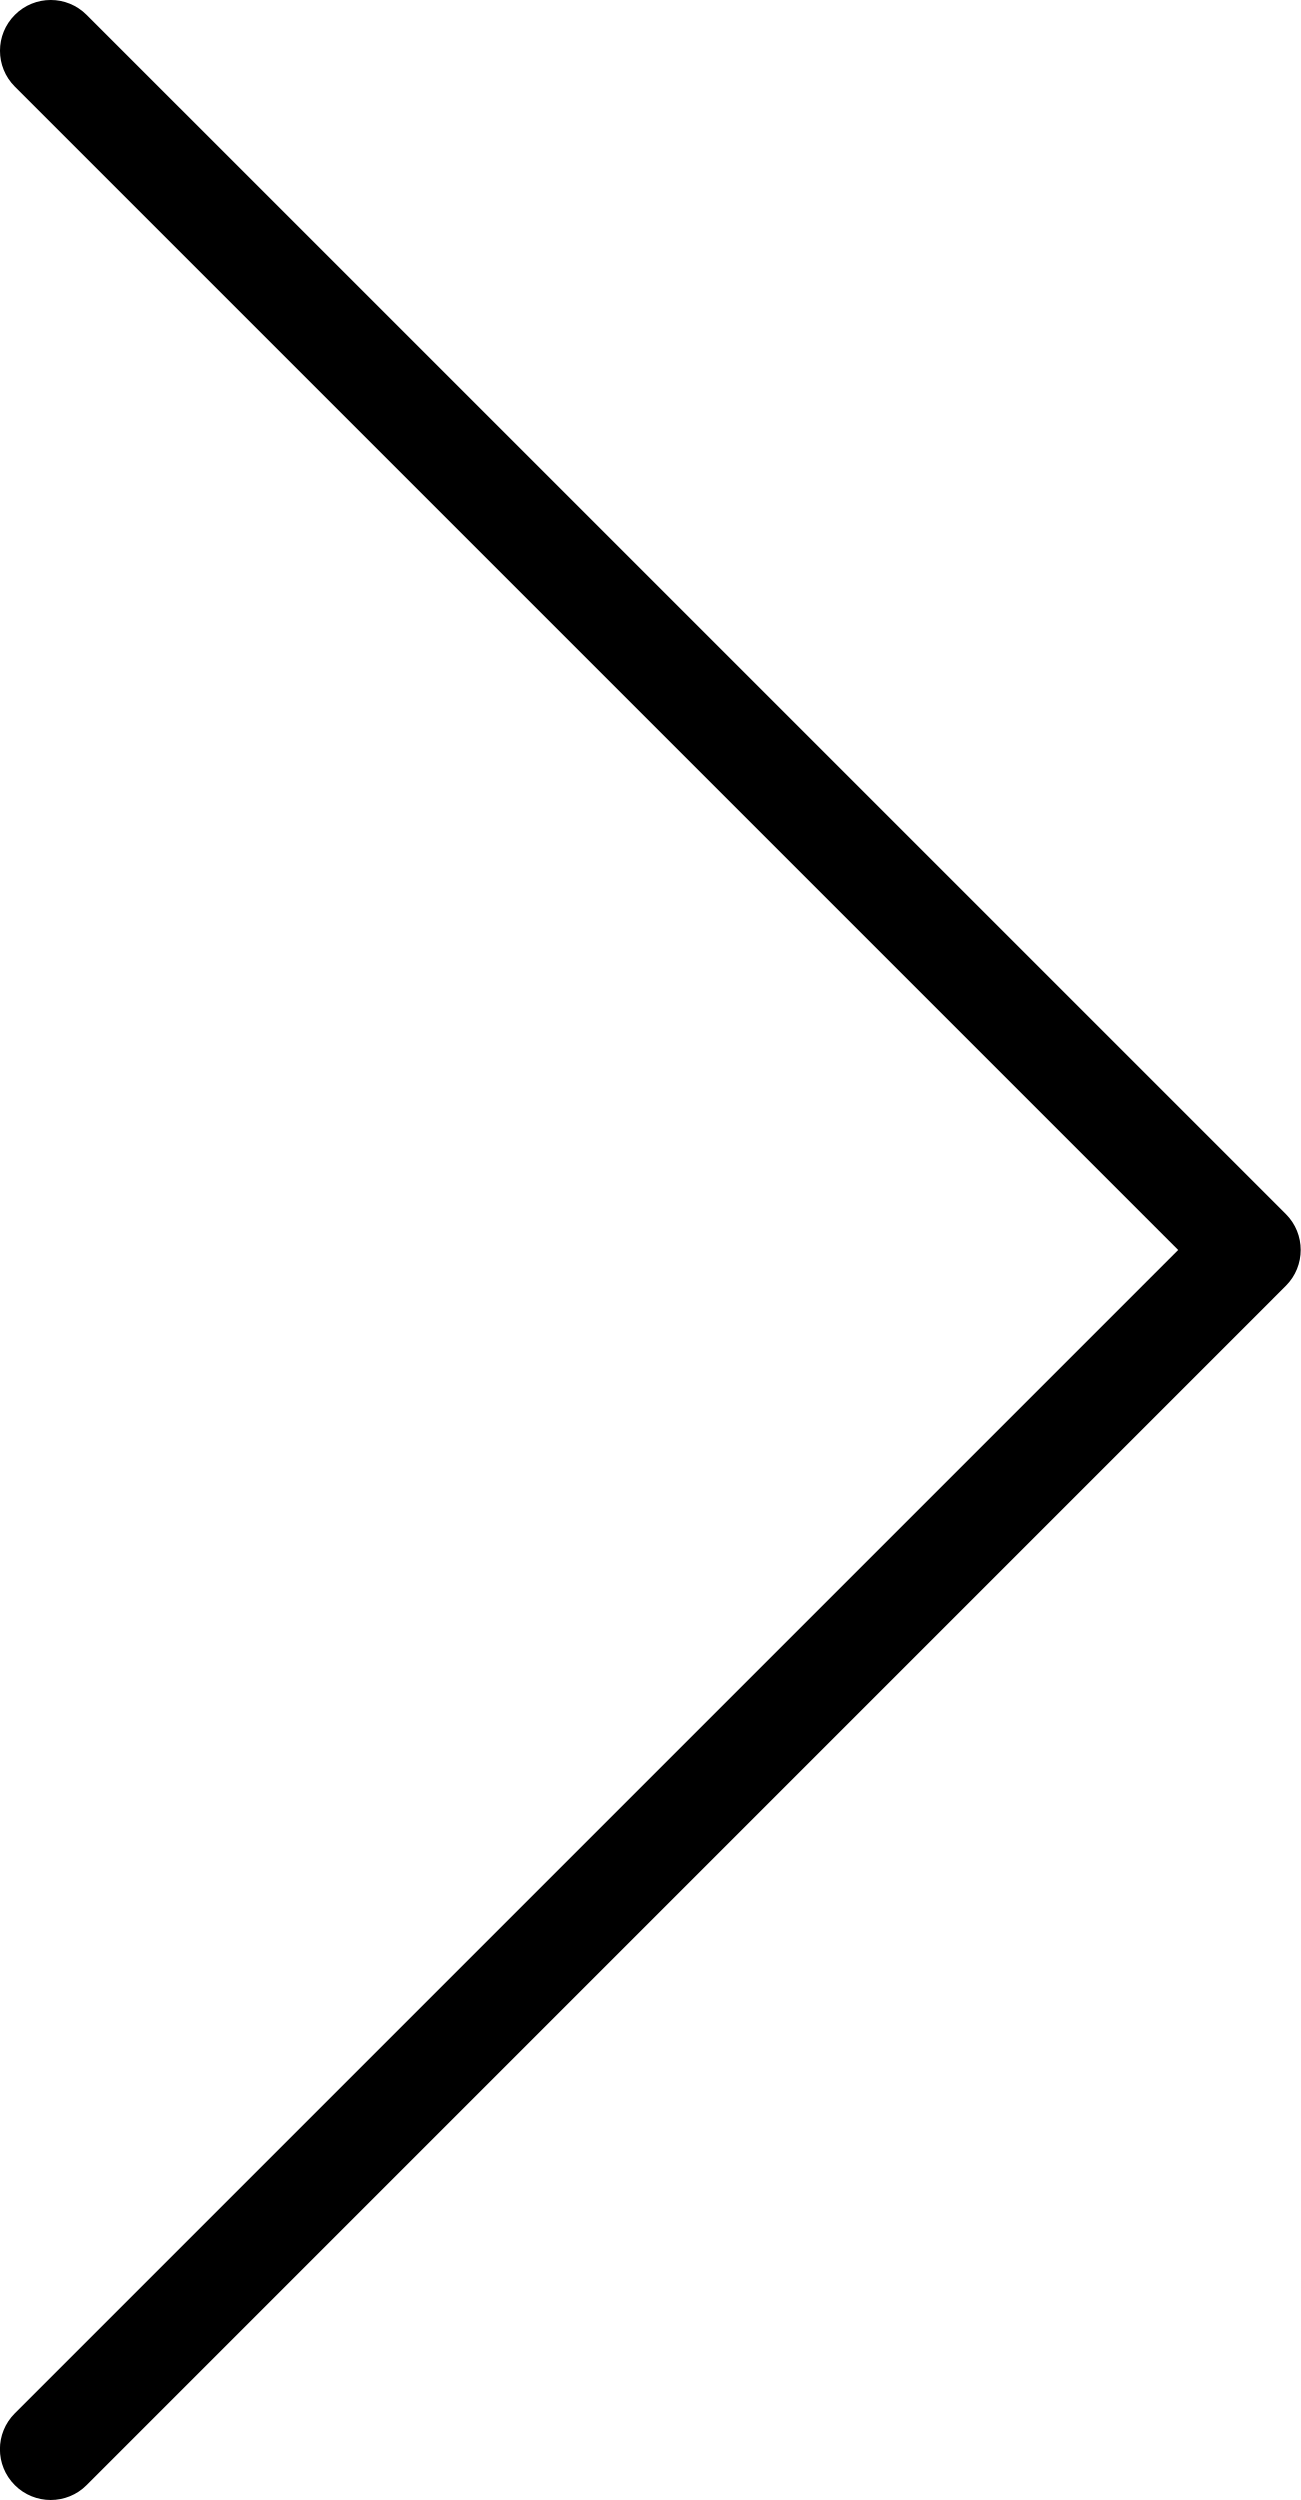
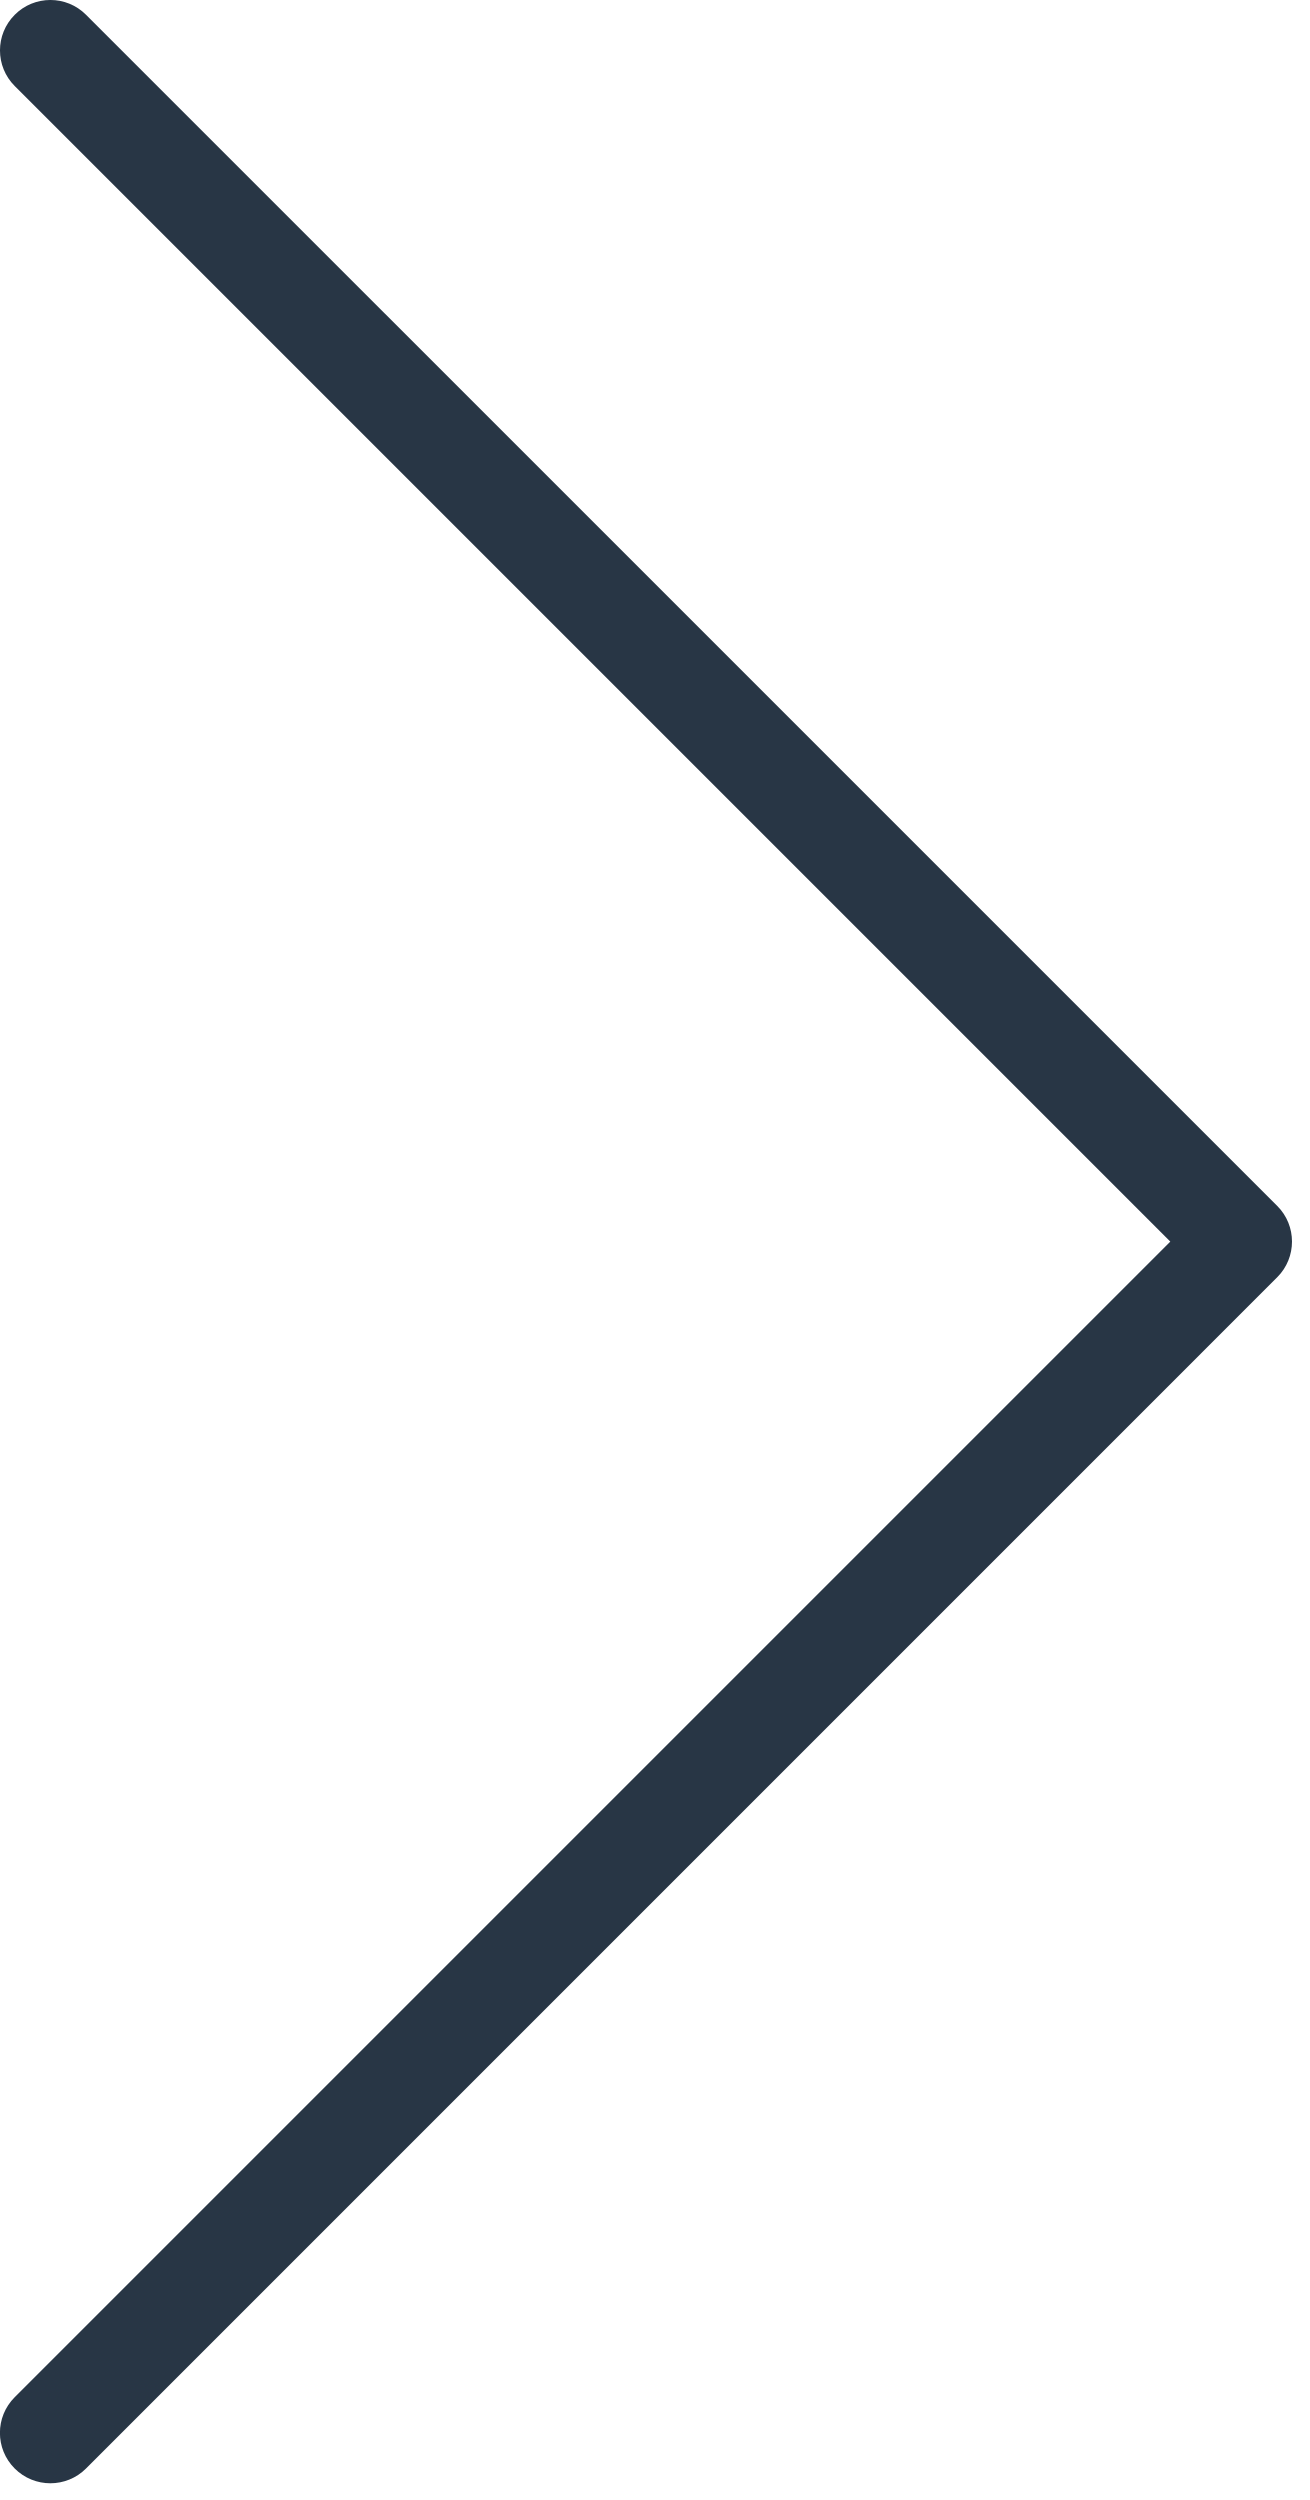
- <svg xmlns="http://www.w3.org/2000/svg" version="1.1" id="Layer_1" x="0px" y="0px" width="21.706px" height="41.719px" viewBox="0 0 21.706 41.719" enable-background="new 0 0 21.706 41.719" xml:space="preserve">
+ <svg xmlns="http://www.w3.org/2000/svg" width="22" height="42" viewBox="0 0 22 42" fill="#283645">
  <path d="M19.661,20.859L0.248,1.446c-0.331-0.331-0.331-0.867,0-1.198c0.33-0.331,0.867-0.331,1.197,0l20.013,20.012 c0.33,0.33,0.33,0.867,0,1.197L1.445,41.471c-0.164,0.165-0.382,0.248-0.599,0.248s-0.434-0.083-0.599-0.248 c-0.331-0.331-0.331-0.867,0-1.198L19.661,20.859z" />
</svg>
